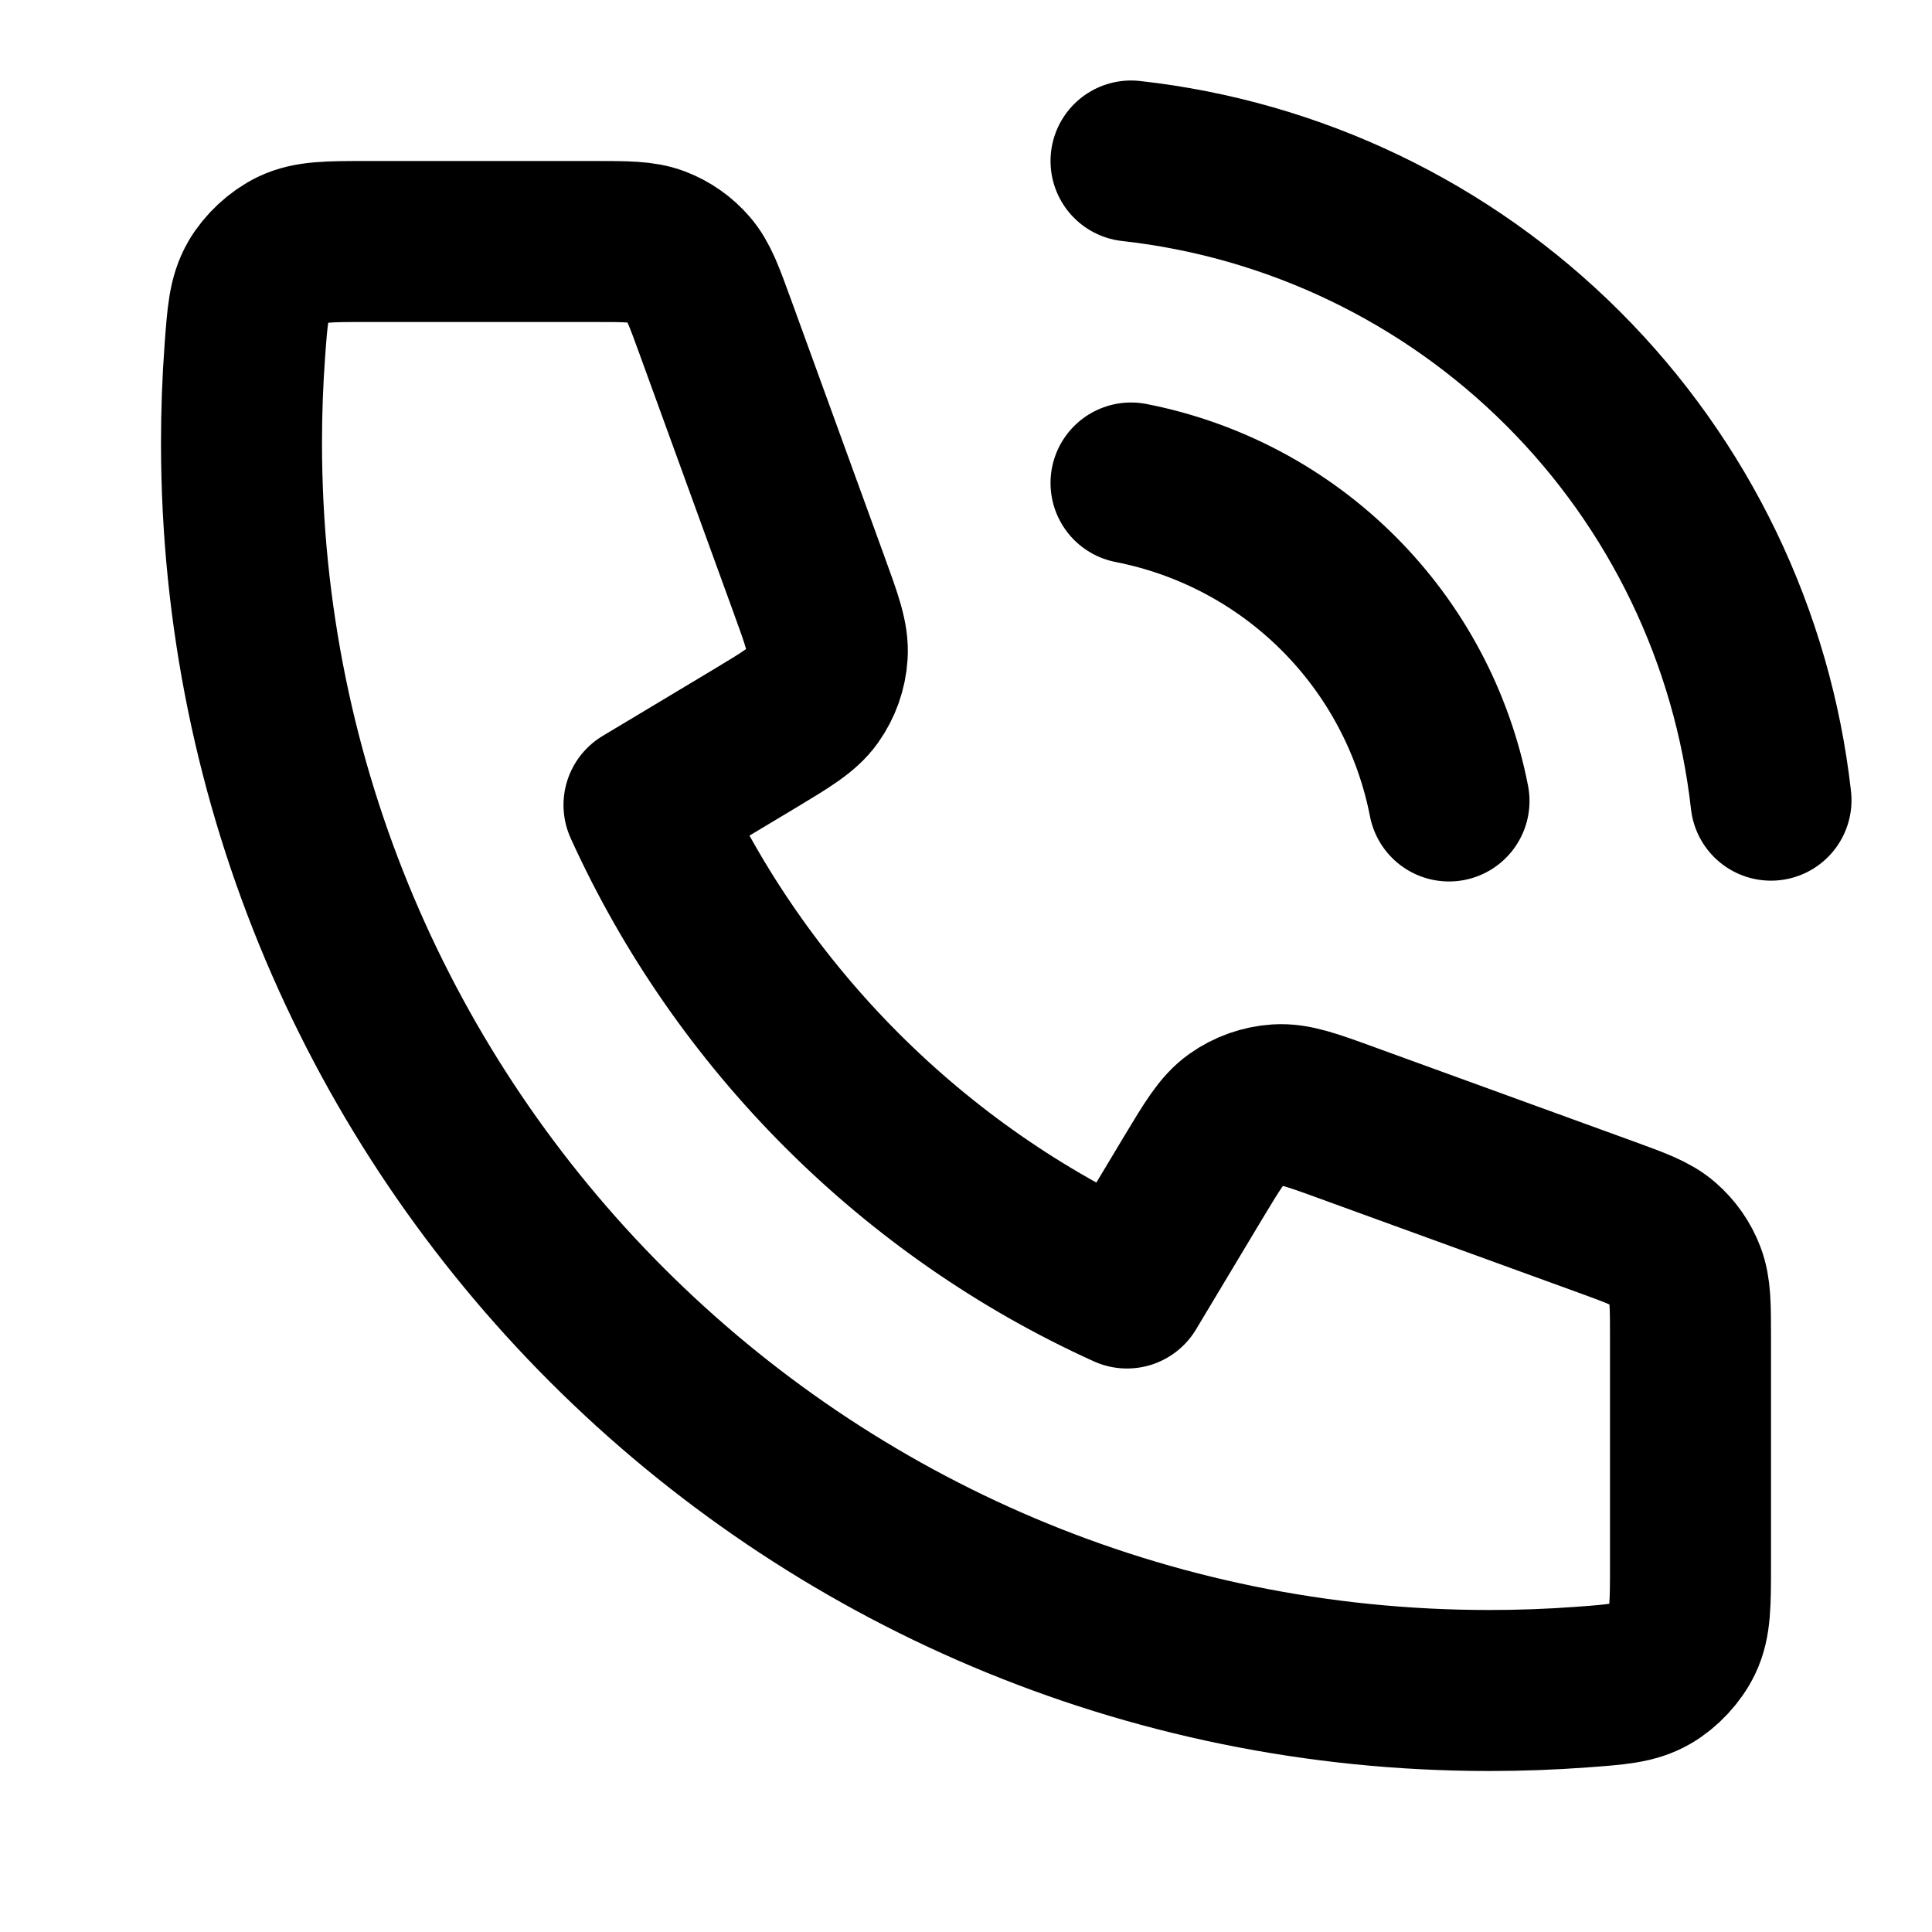
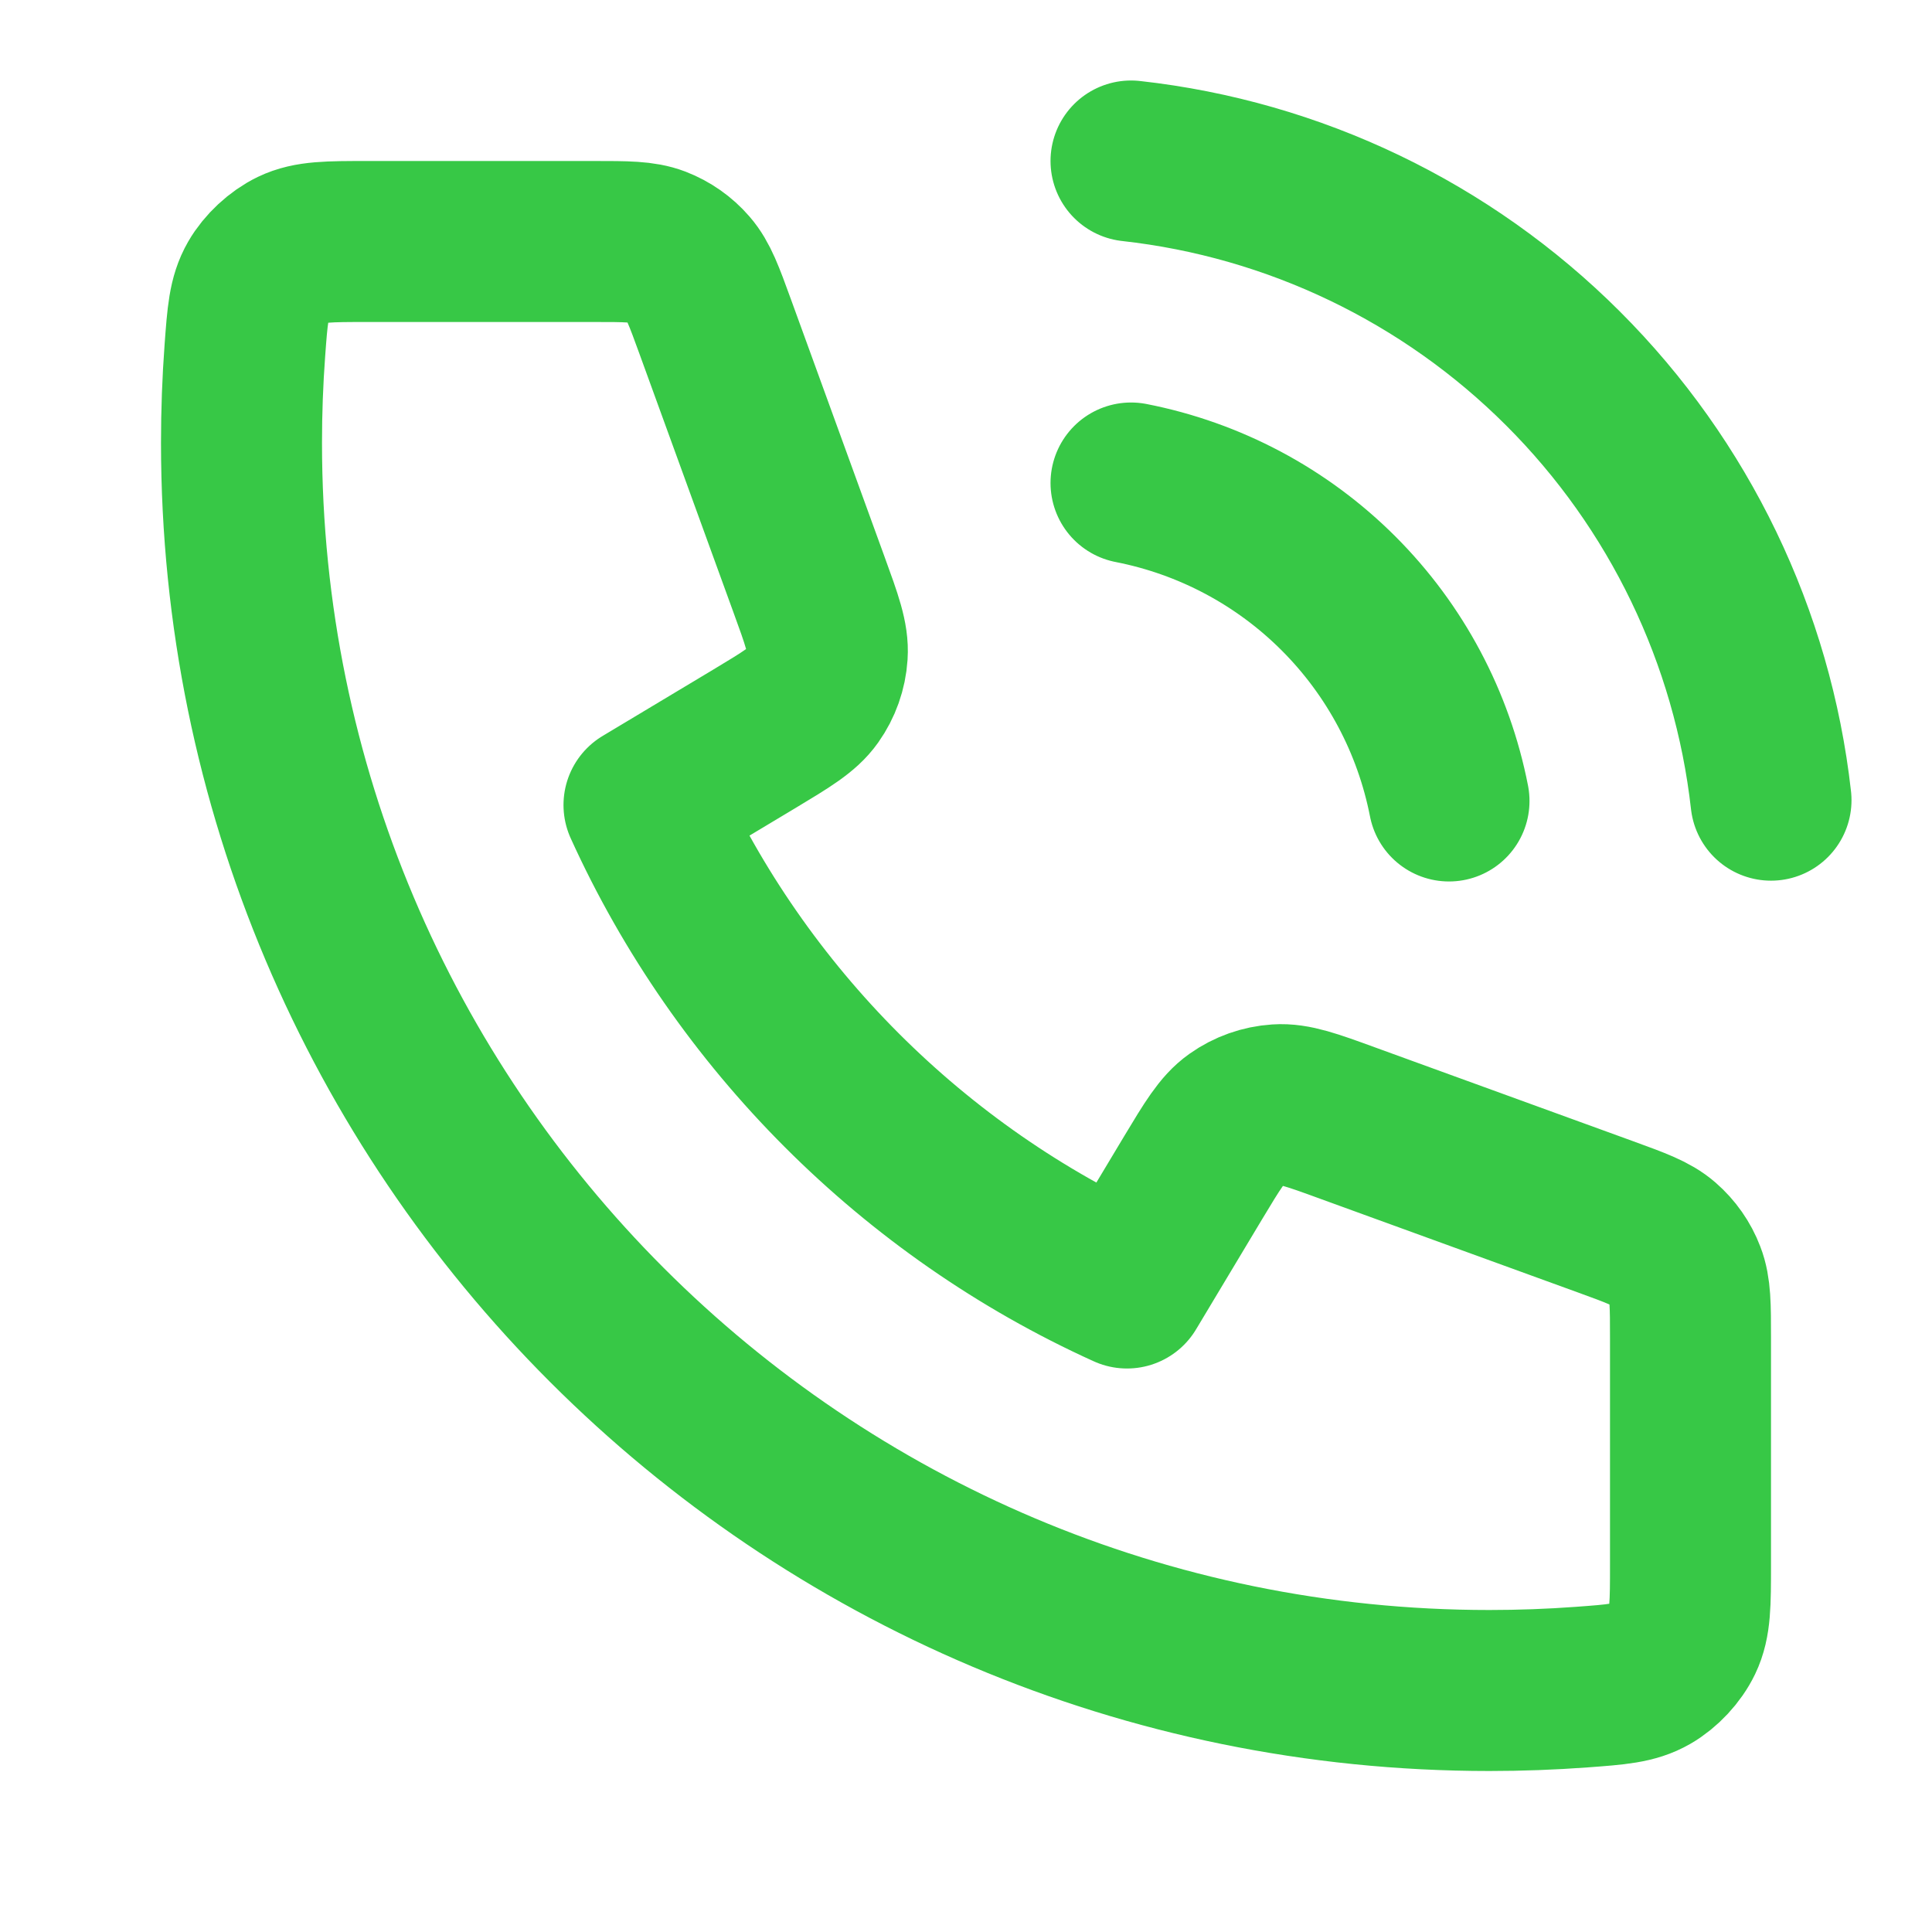
<svg xmlns="http://www.w3.org/2000/svg" width="800px" height="800px" viewBox="0 0 24 24" fill="none">
-   <path d="M14.05 6C15.027 6.191 15.924 6.668 16.628 7.372C17.332 8.076 17.809 8.973 18 9.95M14.05 2C16.079 2.225 17.972 3.134 19.416 4.577C20.861 6.02 21.772 7.911 22 9.94M18.5 21C9.94 21 3 14.06 3 5.5C3 5.114 3.014 4.731 3.042 4.352C3.074 3.917 3.09 3.699 3.204 3.501C3.298 3.337 3.466 3.181 3.636 3.099C3.842 3 4.082 3 4.562 3H7.379C7.783 3 7.985 3 8.158 3.066C8.311 3.125 8.447 3.22 8.554 3.344C8.676 3.484 8.745 3.674 8.883 4.053L10.049 7.26C10.21 7.702 10.29 7.922 10.276 8.132C10.264 8.316 10.201 8.494 10.094 8.645C9.973 8.816 9.771 8.937 9.369 9.179L8 10C9.202 12.649 11.35 14.8 14 16L14.821 14.631C15.063 14.229 15.184 14.027 15.355 13.906C15.506 13.799 15.684 13.736 15.868 13.724C16.078 13.71 16.299 13.79 16.74 13.951L19.947 15.117C20.326 15.255 20.516 15.324 20.656 15.446C20.779 15.553 20.875 15.689 20.933 15.842C21 16.015 21 16.217 21 16.621V19.438C21 19.918 21 20.158 20.901 20.364C20.819 20.535 20.663 20.702 20.499 20.796C20.301 20.91 20.083 20.926 19.648 20.958C19.269 20.986 18.886 21 18.5 21Z" stroke="#000000" stroke-width="2" stroke-linecap="round" stroke-linejoin="round" />
+   <path d="M14.05 6C15.027 6.191 15.924 6.668 16.628 7.372C17.332 8.076 17.809 8.973 18 9.95M14.05 2C16.079 2.225 17.972 3.134 19.416 4.577C20.861 6.02 21.772 7.911 22 9.94M18.5 21C9.94 21 3 14.06 3 5.5C3 5.114 3.014 4.731 3.042 4.352C3.074 3.917 3.09 3.699 3.204 3.501C3.298 3.337 3.466 3.181 3.636 3.099C3.842 3 4.082 3 4.562 3H7.379C7.783 3 7.985 3 8.158 3.066C8.311 3.125 8.447 3.22 8.554 3.344C8.676 3.484 8.745 3.674 8.883 4.053L10.049 7.26C10.21 7.702 10.29 7.922 10.276 8.132C10.264 8.316 10.201 8.494 10.094 8.645C9.973 8.816 9.771 8.937 9.369 9.179L8 10C9.202 12.649 11.35 14.8 14 16L14.821 14.631C15.063 14.229 15.184 14.027 15.355 13.906C15.506 13.799 15.684 13.736 15.868 13.724C16.078 13.71 16.299 13.79 16.74 13.951L19.947 15.117C20.326 15.255 20.516 15.324 20.656 15.446C20.779 15.553 20.875 15.689 20.933 15.842C21 16.015 21 16.217 21 16.621V19.438C21 19.918 21 20.158 20.901 20.364C20.819 20.535 20.663 20.702 20.499 20.796C20.301 20.91 20.083 20.926 19.648 20.958C19.269 20.986 18.886 21 18.5 21Z" stroke="#37c846" stroke-width="2" stroke-linecap="round" stroke-linejoin="round" />
</svg>
